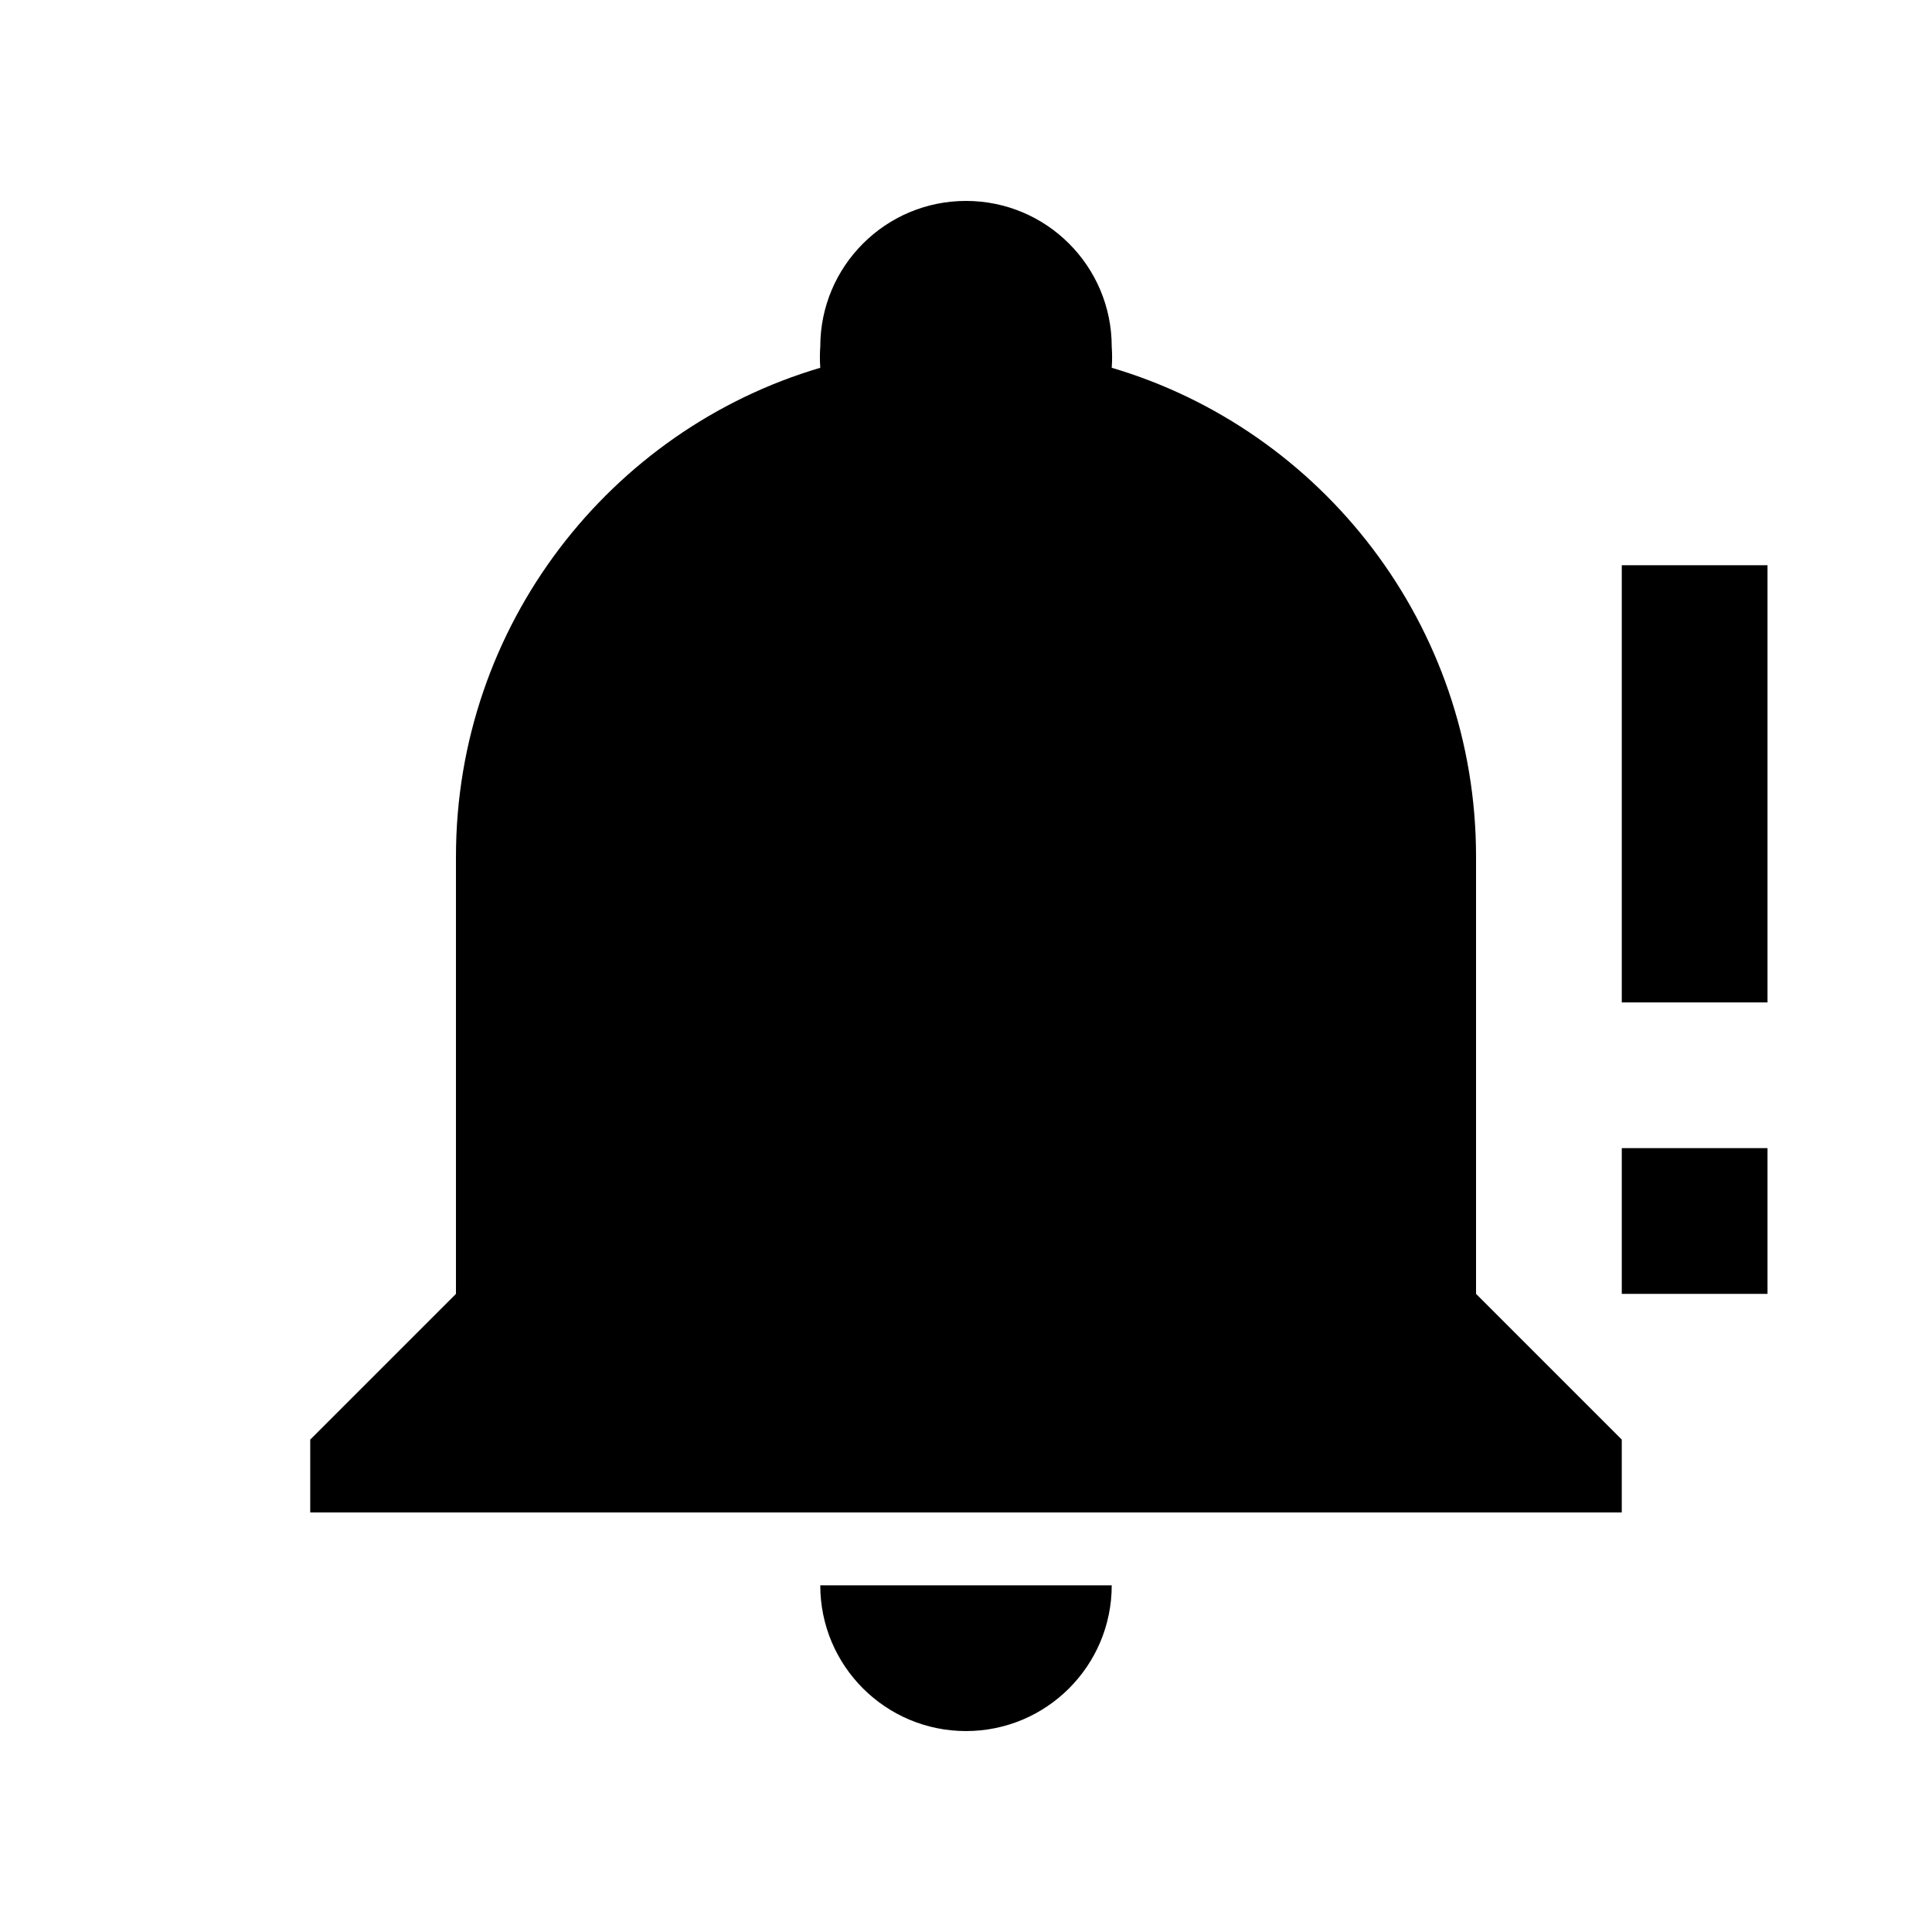
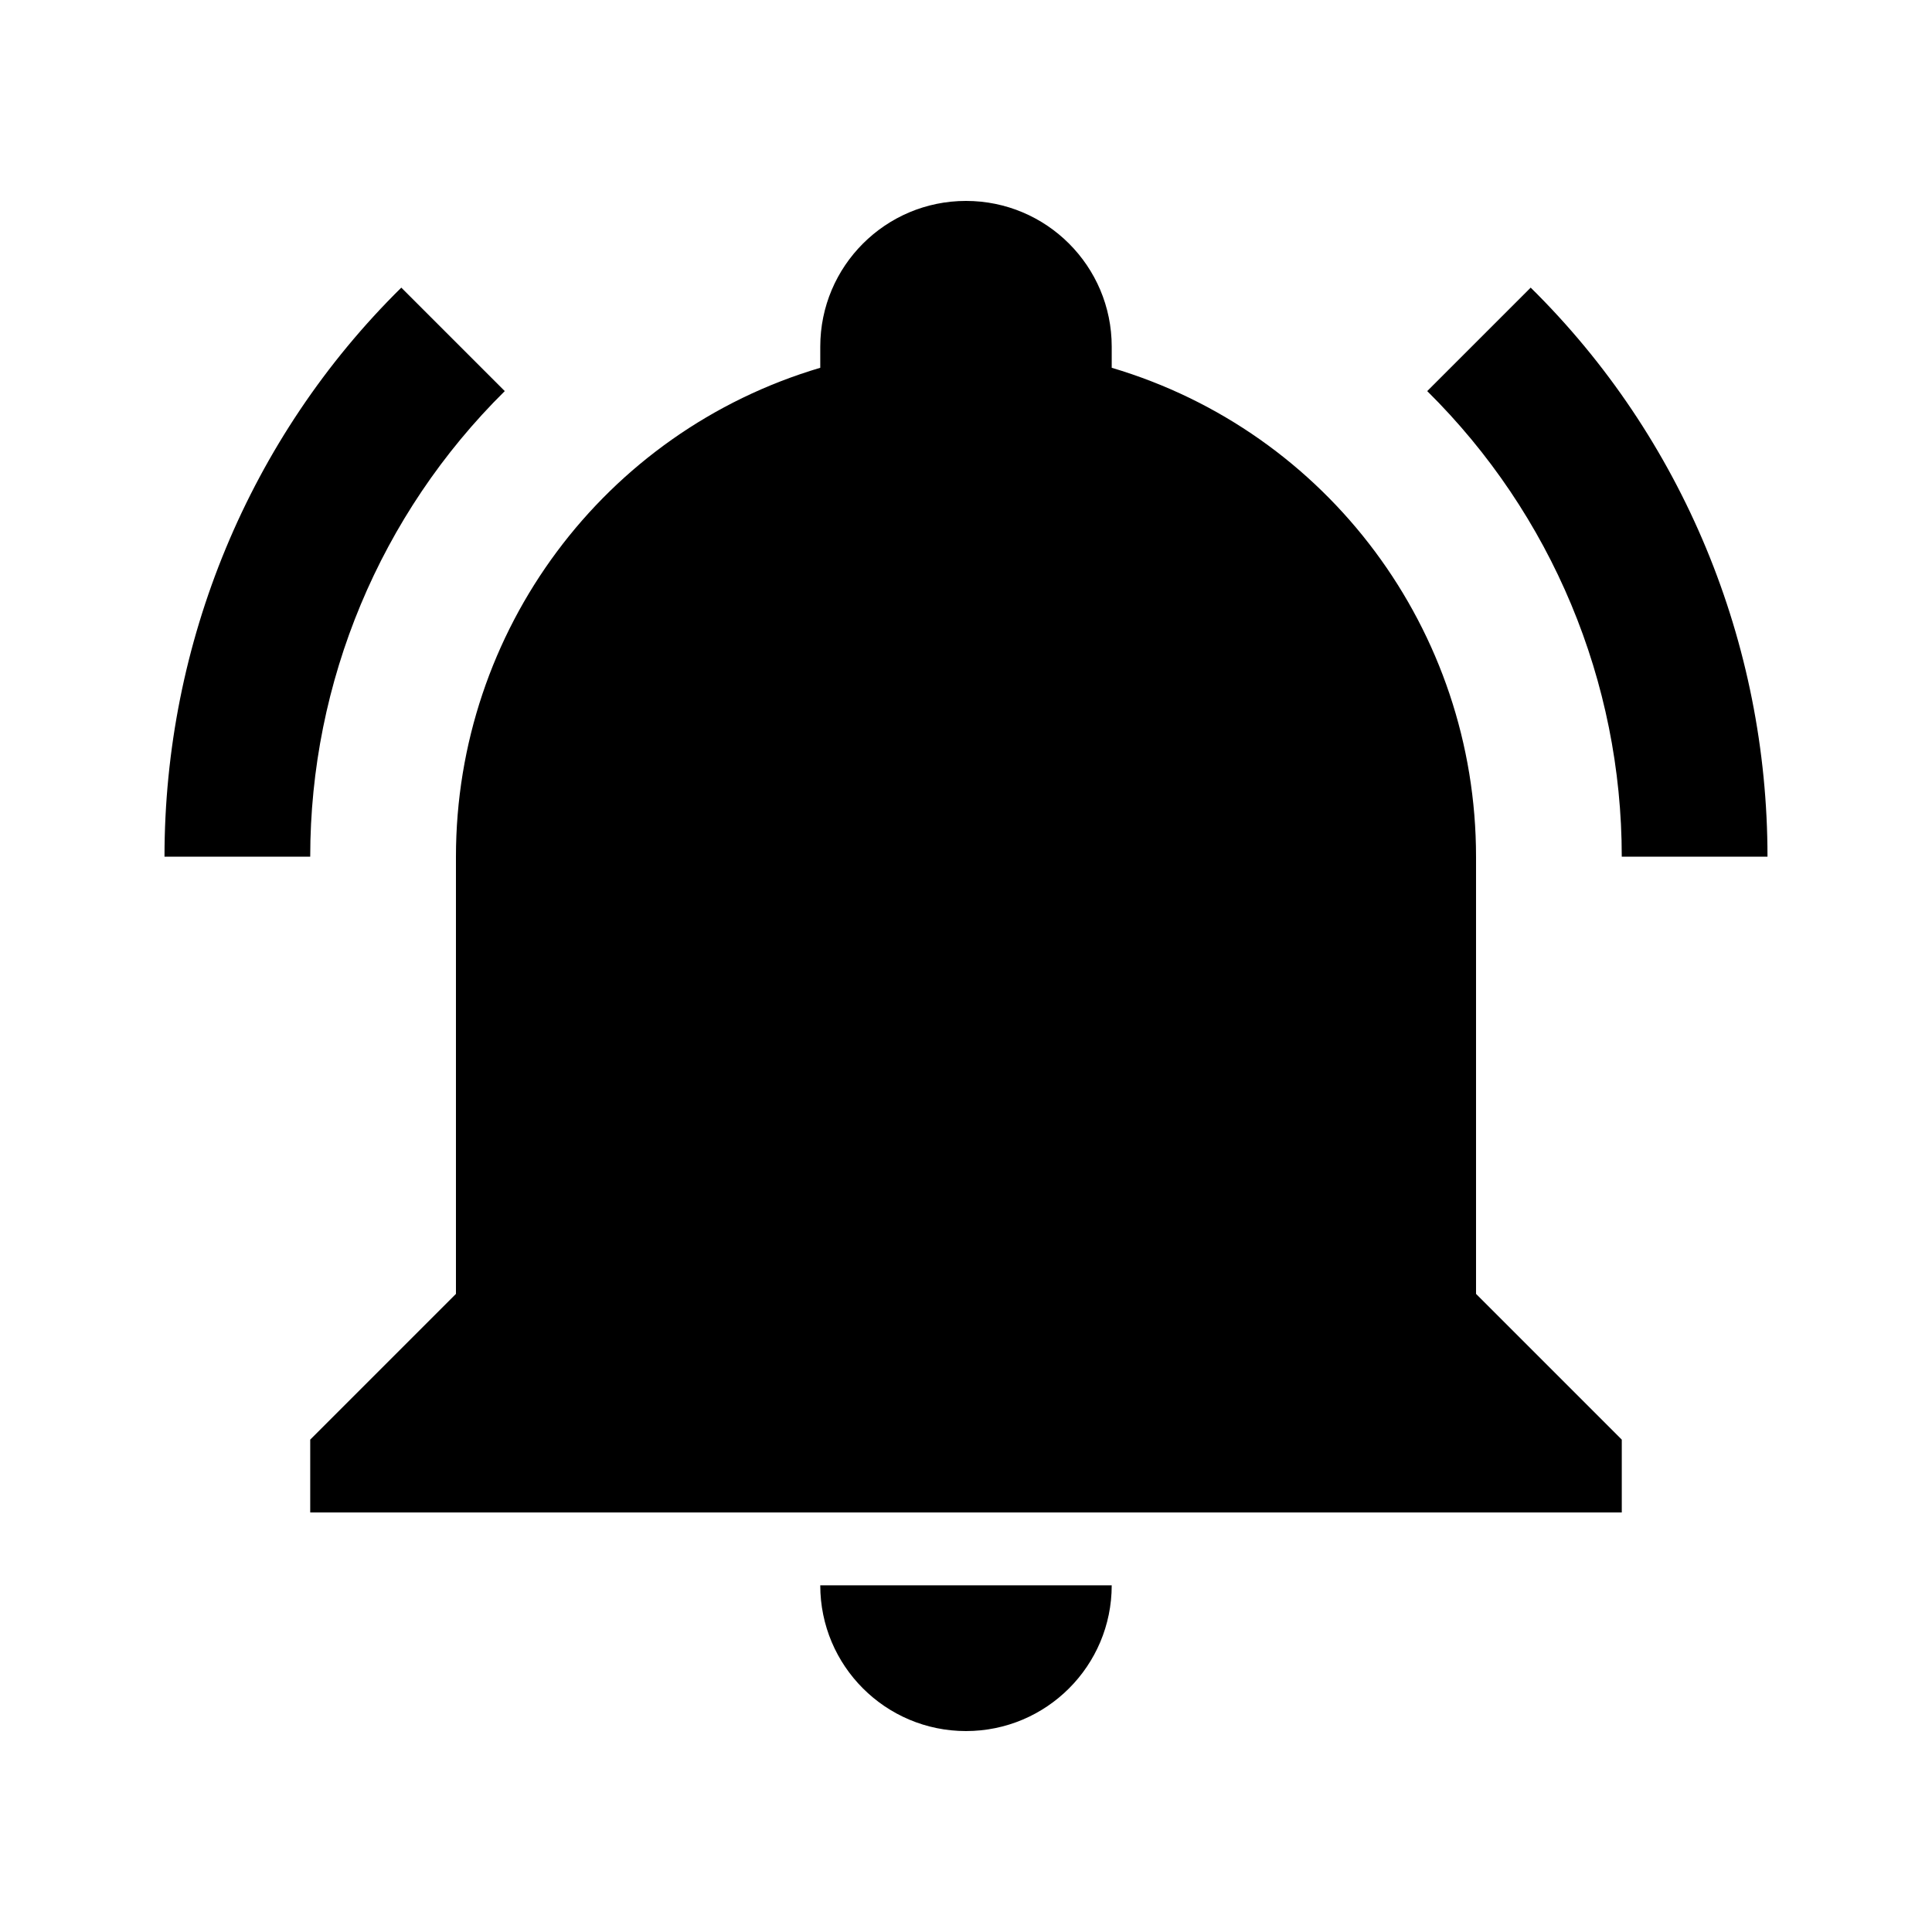
<svg xmlns="http://www.w3.org/2000/svg" width="1e3" height="1e3" version="1.1" viewBox="0 0 1e3 1e3">
-   <path d="m914.86 292.57v226.28h-75.428v-226.28m0 301.71h75.428v75.428h-75.428m-339.43-565.71a75.428 75.428 0 0 0-75.428 75.428 75.428 75.428 0 0 0 0 10.937c-108.62 32.057-188.57 133.13-188.57 253.06v226.28l-75.428 75.428v37.714h678.85v-37.714l-75.428-75.428v-226.28c0-119.93-79.954-221-188.57-253.06a75.428 75.428 0 0 0 0-10.937 75.428 75.428 0 0 0-75.428-75.428m-75.428 716.57a75.428 75.428 0 0 0 75.428 75.428 75.428 75.428 0 0 0 75.428-75.428z" stroke-width="37.714" />
+   <path d="m839.43 745.14v37.714h-678.86v-37.714l75.428-75.428v-226.29c0-116.91 76.56-219.87 188.57-253.06v-10.937a75.428 75.428 0 0 1 75.428-75.428 75.428 75.428 0 0 1 75.428 75.428v10.937c112.01 33.188 188.57 136.15 188.57 253.06v226.29l75.428 75.428m-264 75.428a75.428 75.428 0 0 1-75.428 75.428 75.428 75.428 0 0 1-75.428-75.428m367.71-671.69-53.554 53.554c64.491 63.737 100.7 150.48 100.7 240.99h75.428c0-110.5-43.748-216.86-122.57-294.55m-707.14 294.55h75.428c0-90.514 36.206-177.26 100.7-240.99l-53.554-53.554c-78.823 77.691-122.57 184.05-122.57 294.55z" stroke-width="37.714" />
</svg>
